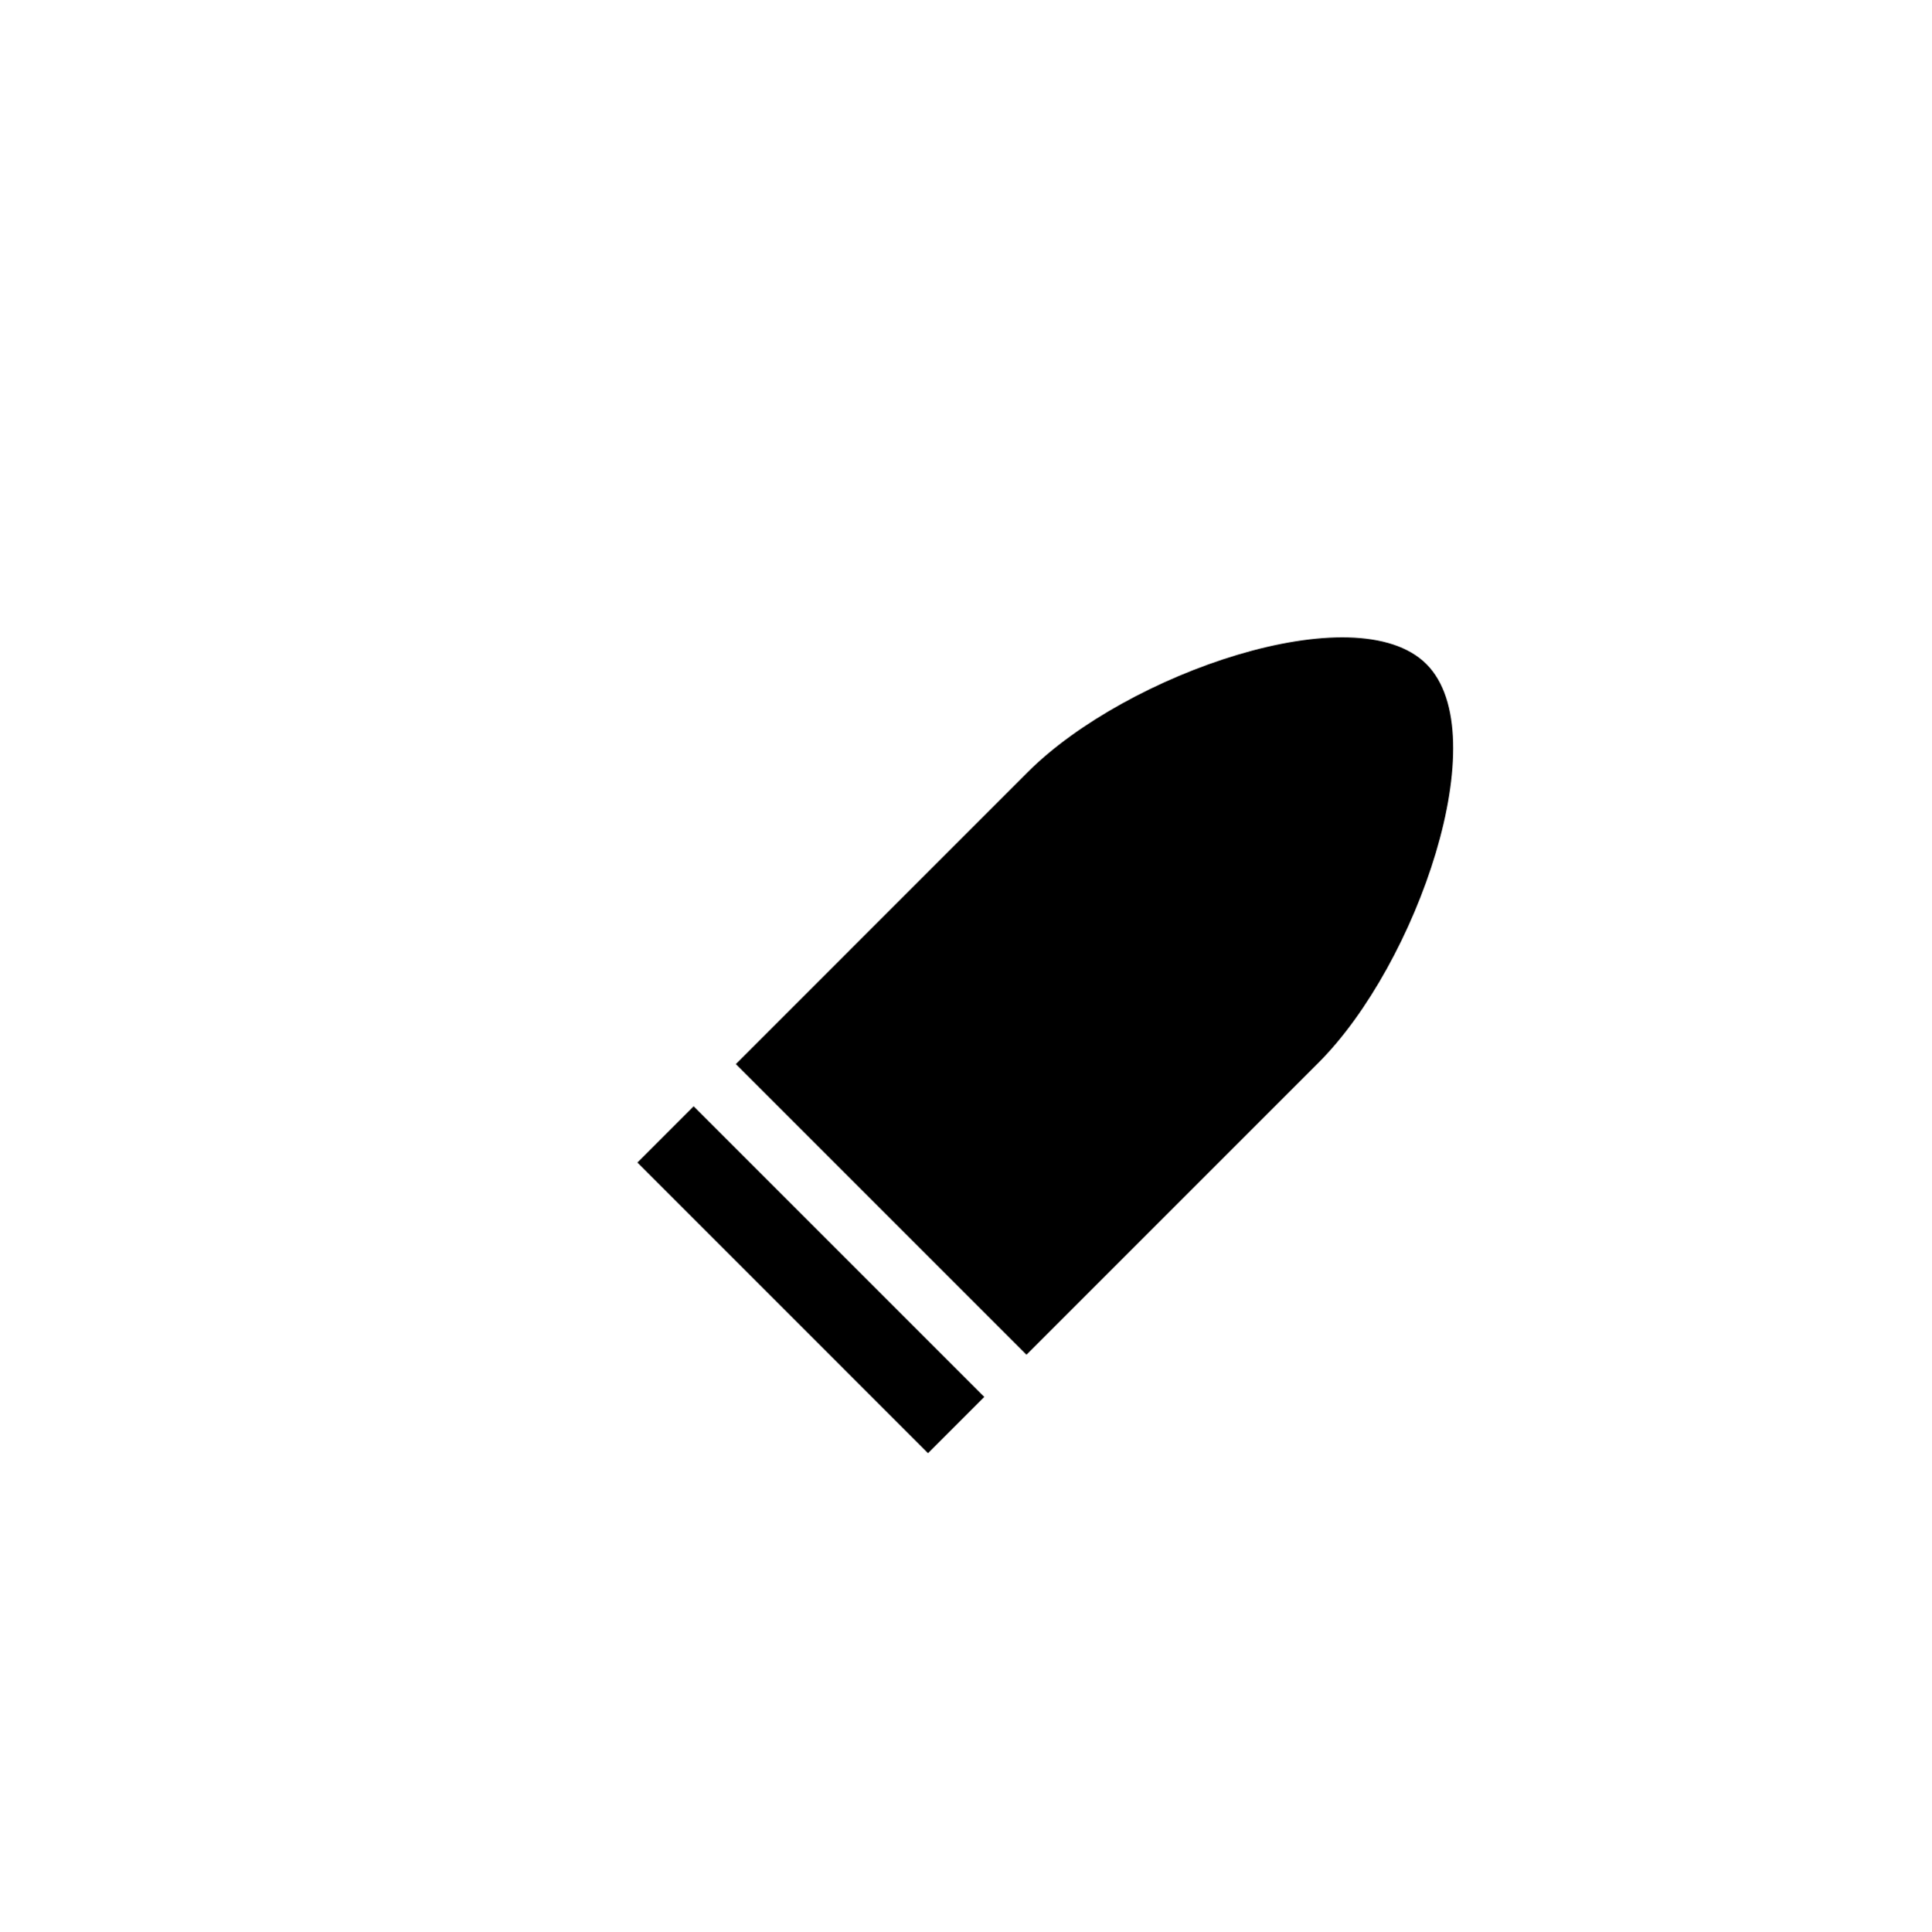
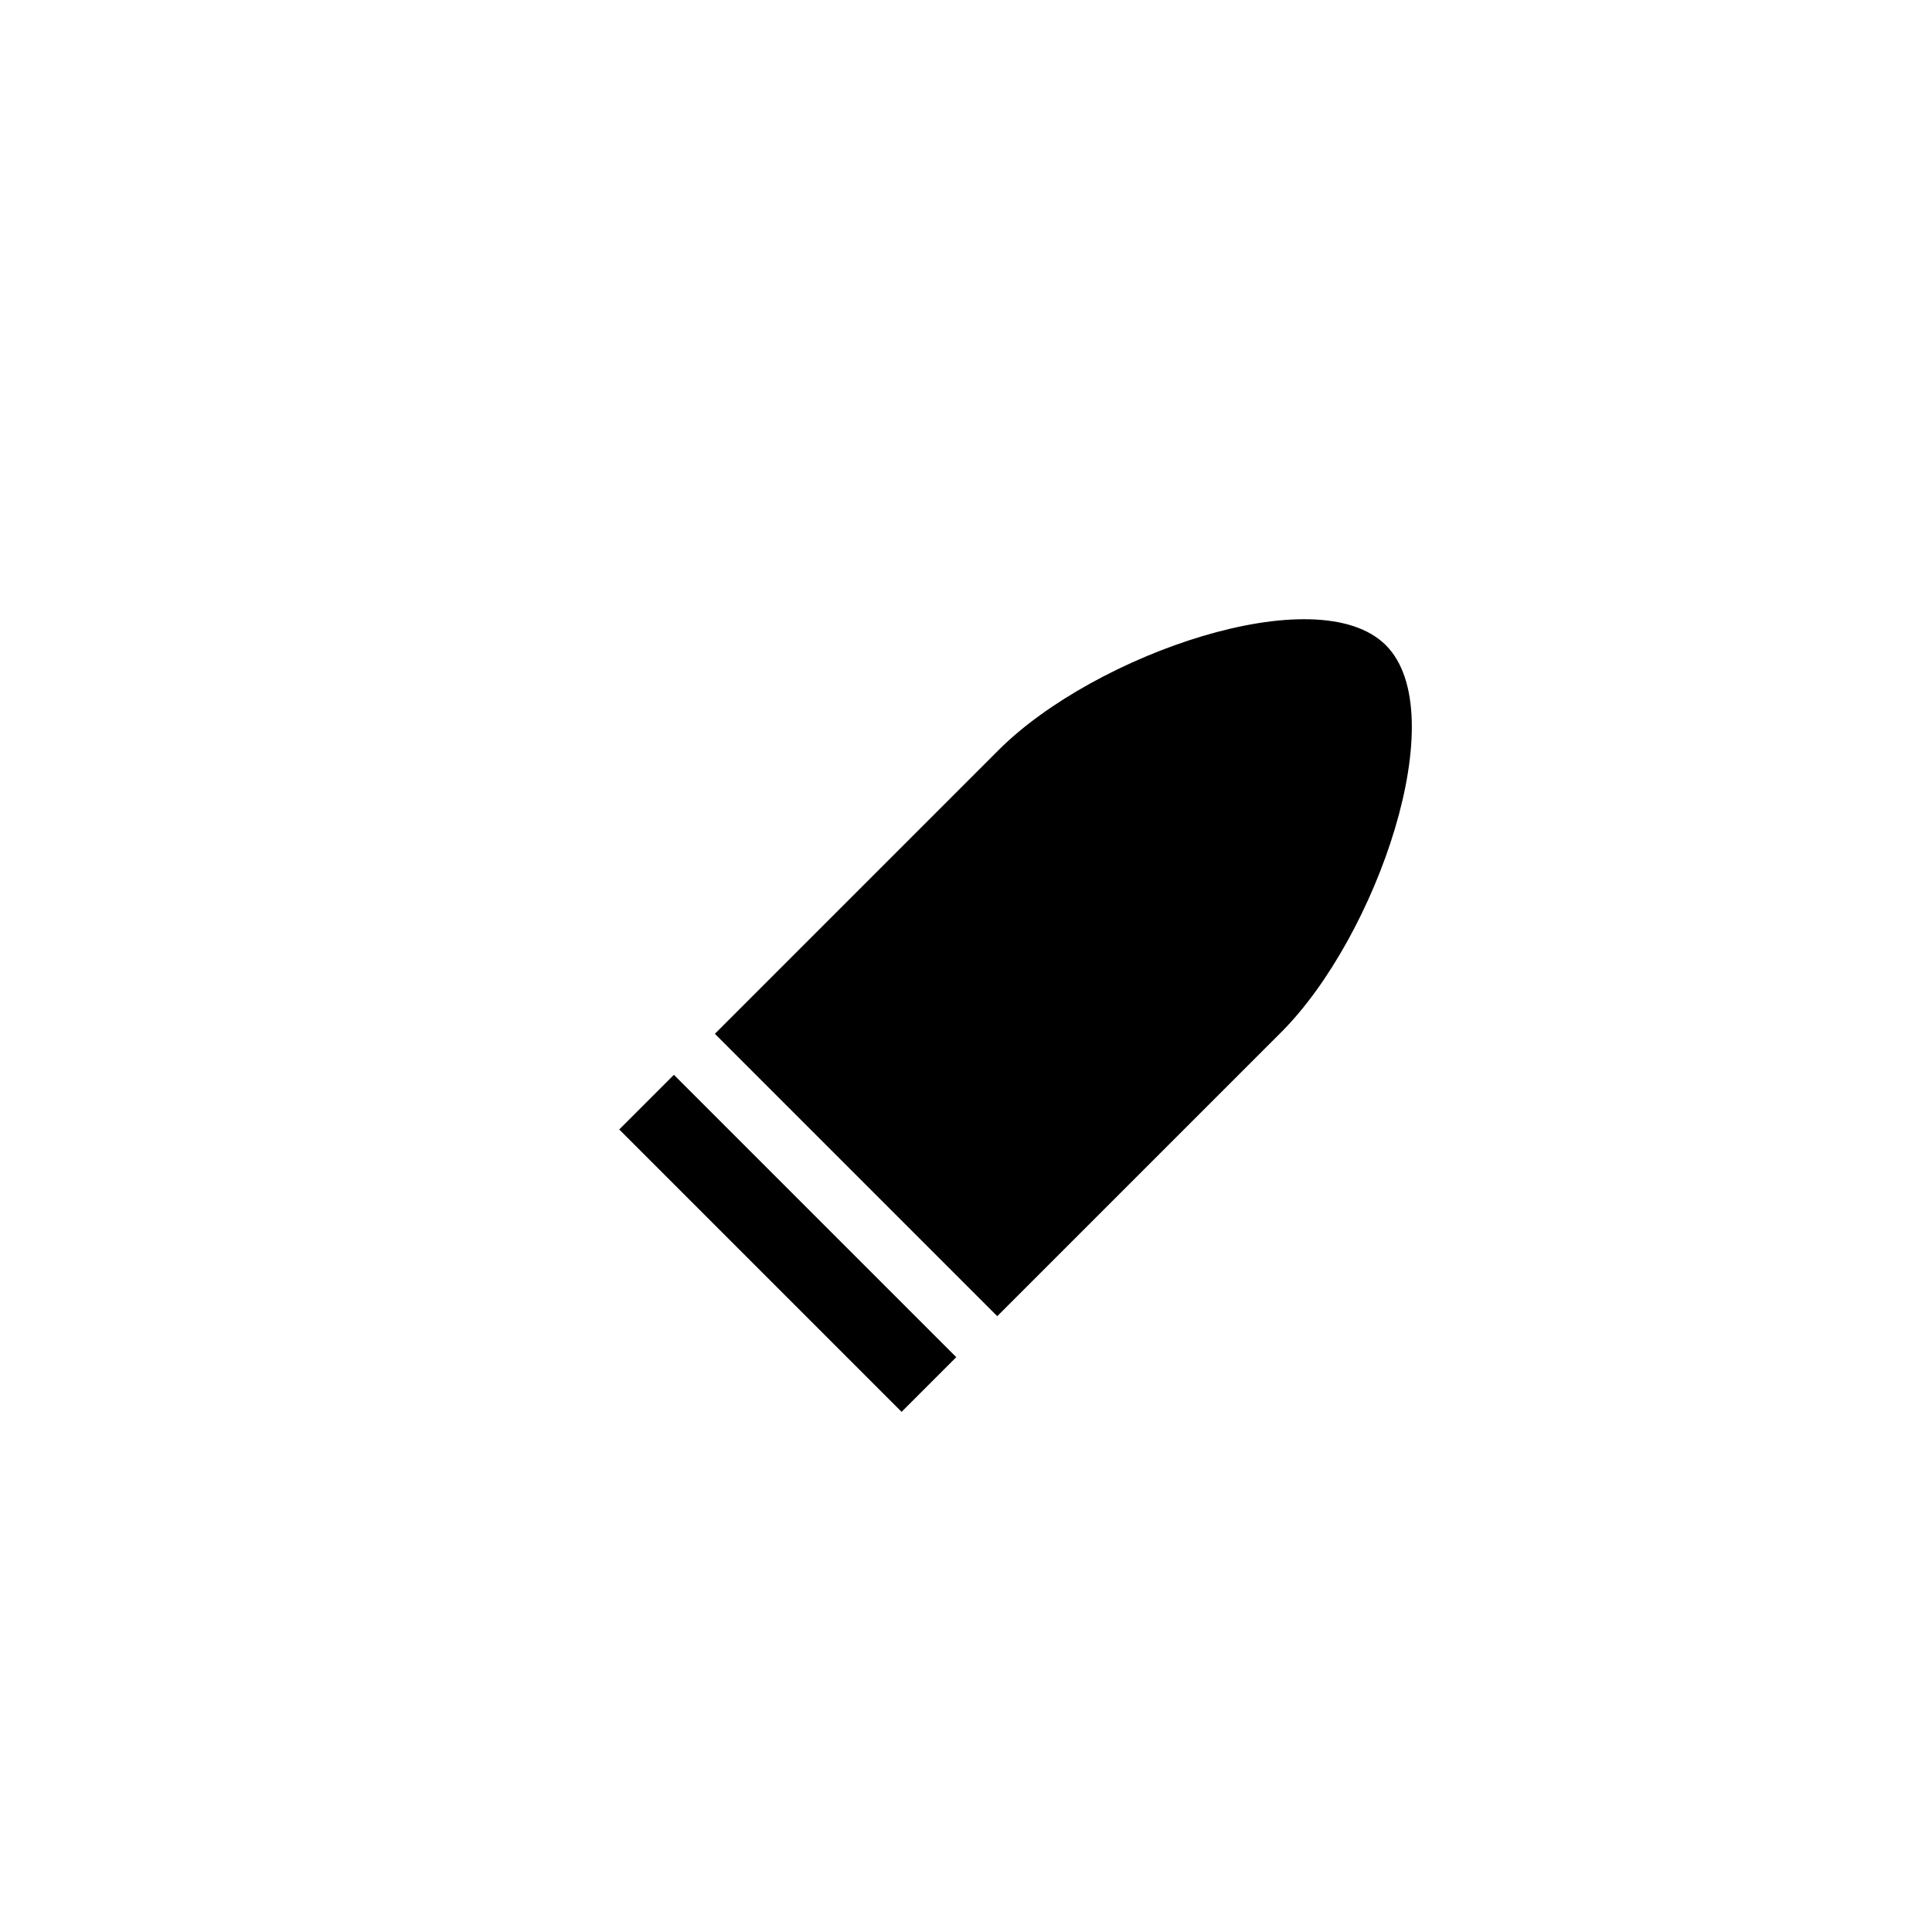
- <svg xmlns="http://www.w3.org/2000/svg" version="1.1" id="_x32_" width="100%;" height="100%;" viewBox="-400 -400 1212 1212" xml:space="preserve">
+ <svg xmlns="http://www.w3.org/2000/svg" version="1.1" id="_x32_" width="100%;" height="100%;" viewBox="-400 -400 1248 1248" xml:space="preserve">
  <style type="text/css">

	.st0{fill:#000000;margin:10%;}

</style>
  <g>
    <path class="st0" d="M495.212,16.785c-44.125-44.141-188.297,5.875-250.078,67.656S61.79,267.8,61.79,267.8l182.406,182.407   c0,0,121.563-121.579,183.359-183.36C489.321,205.082,539.337,60.91,495.212,16.785z" />
    <polygon class="st0" points="0.009,329.597 182.399,512.004 217.712,476.691 35.306,294.285  " />
  </g>
</svg>
